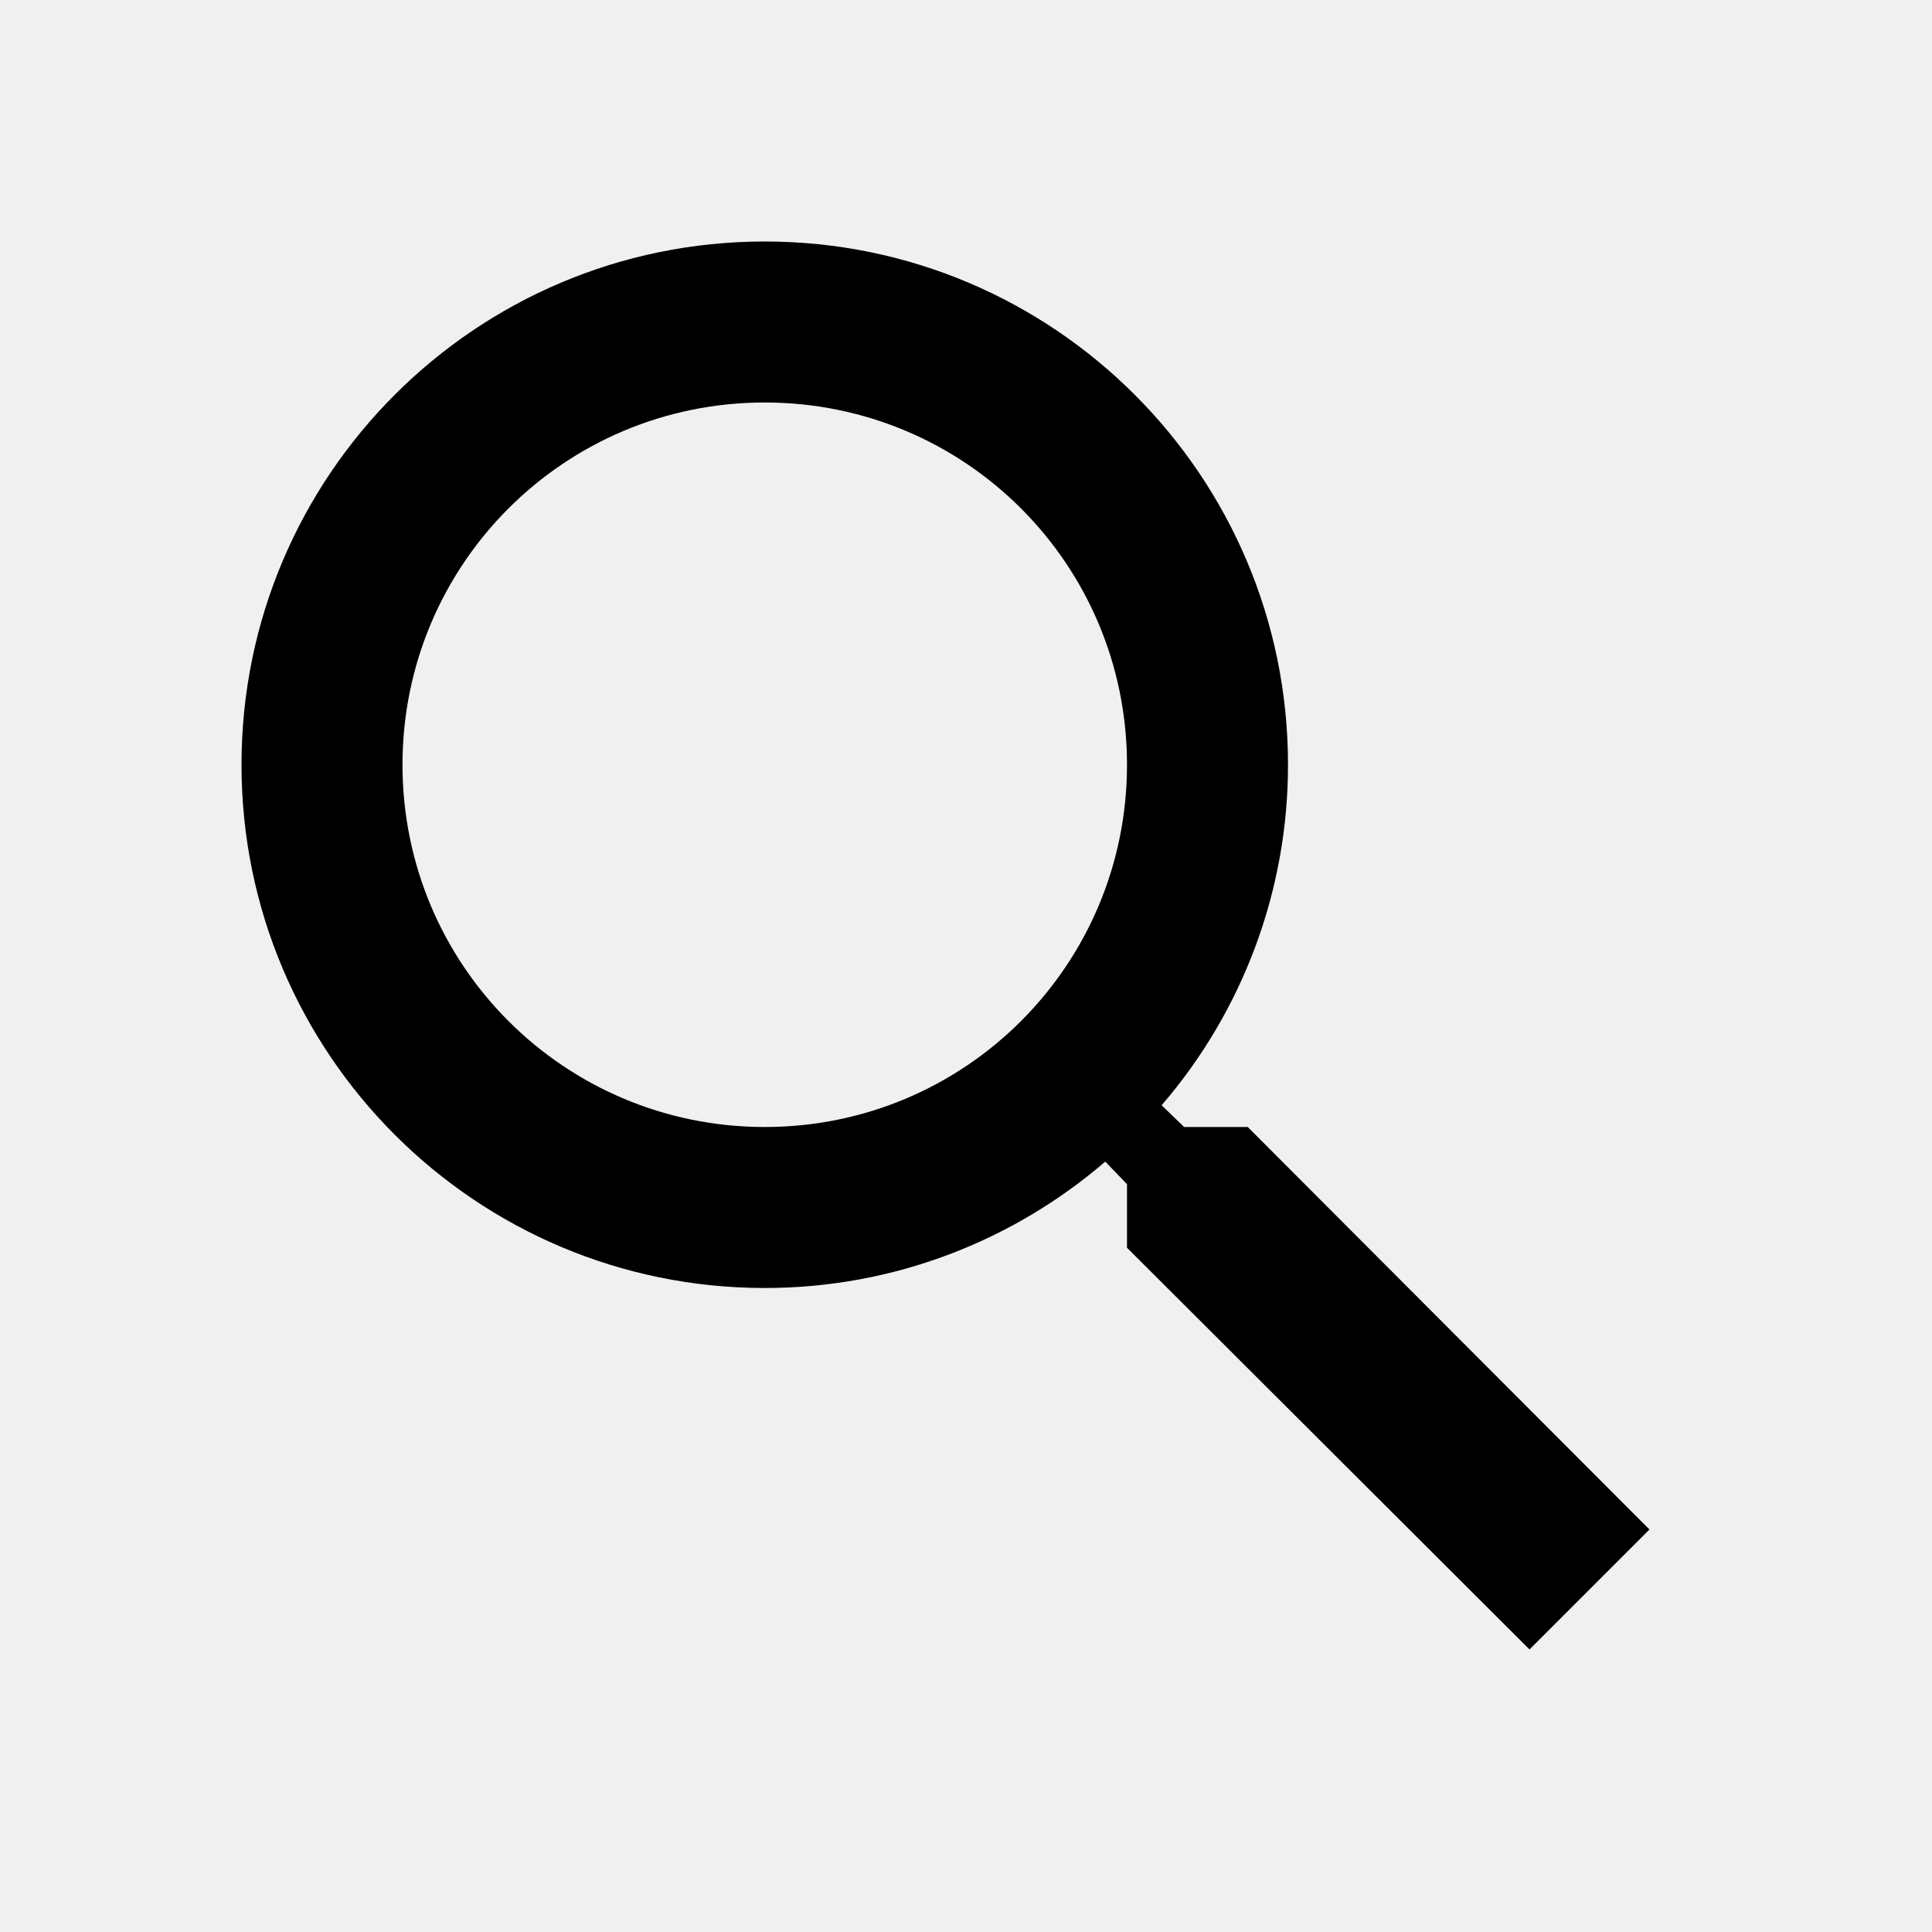
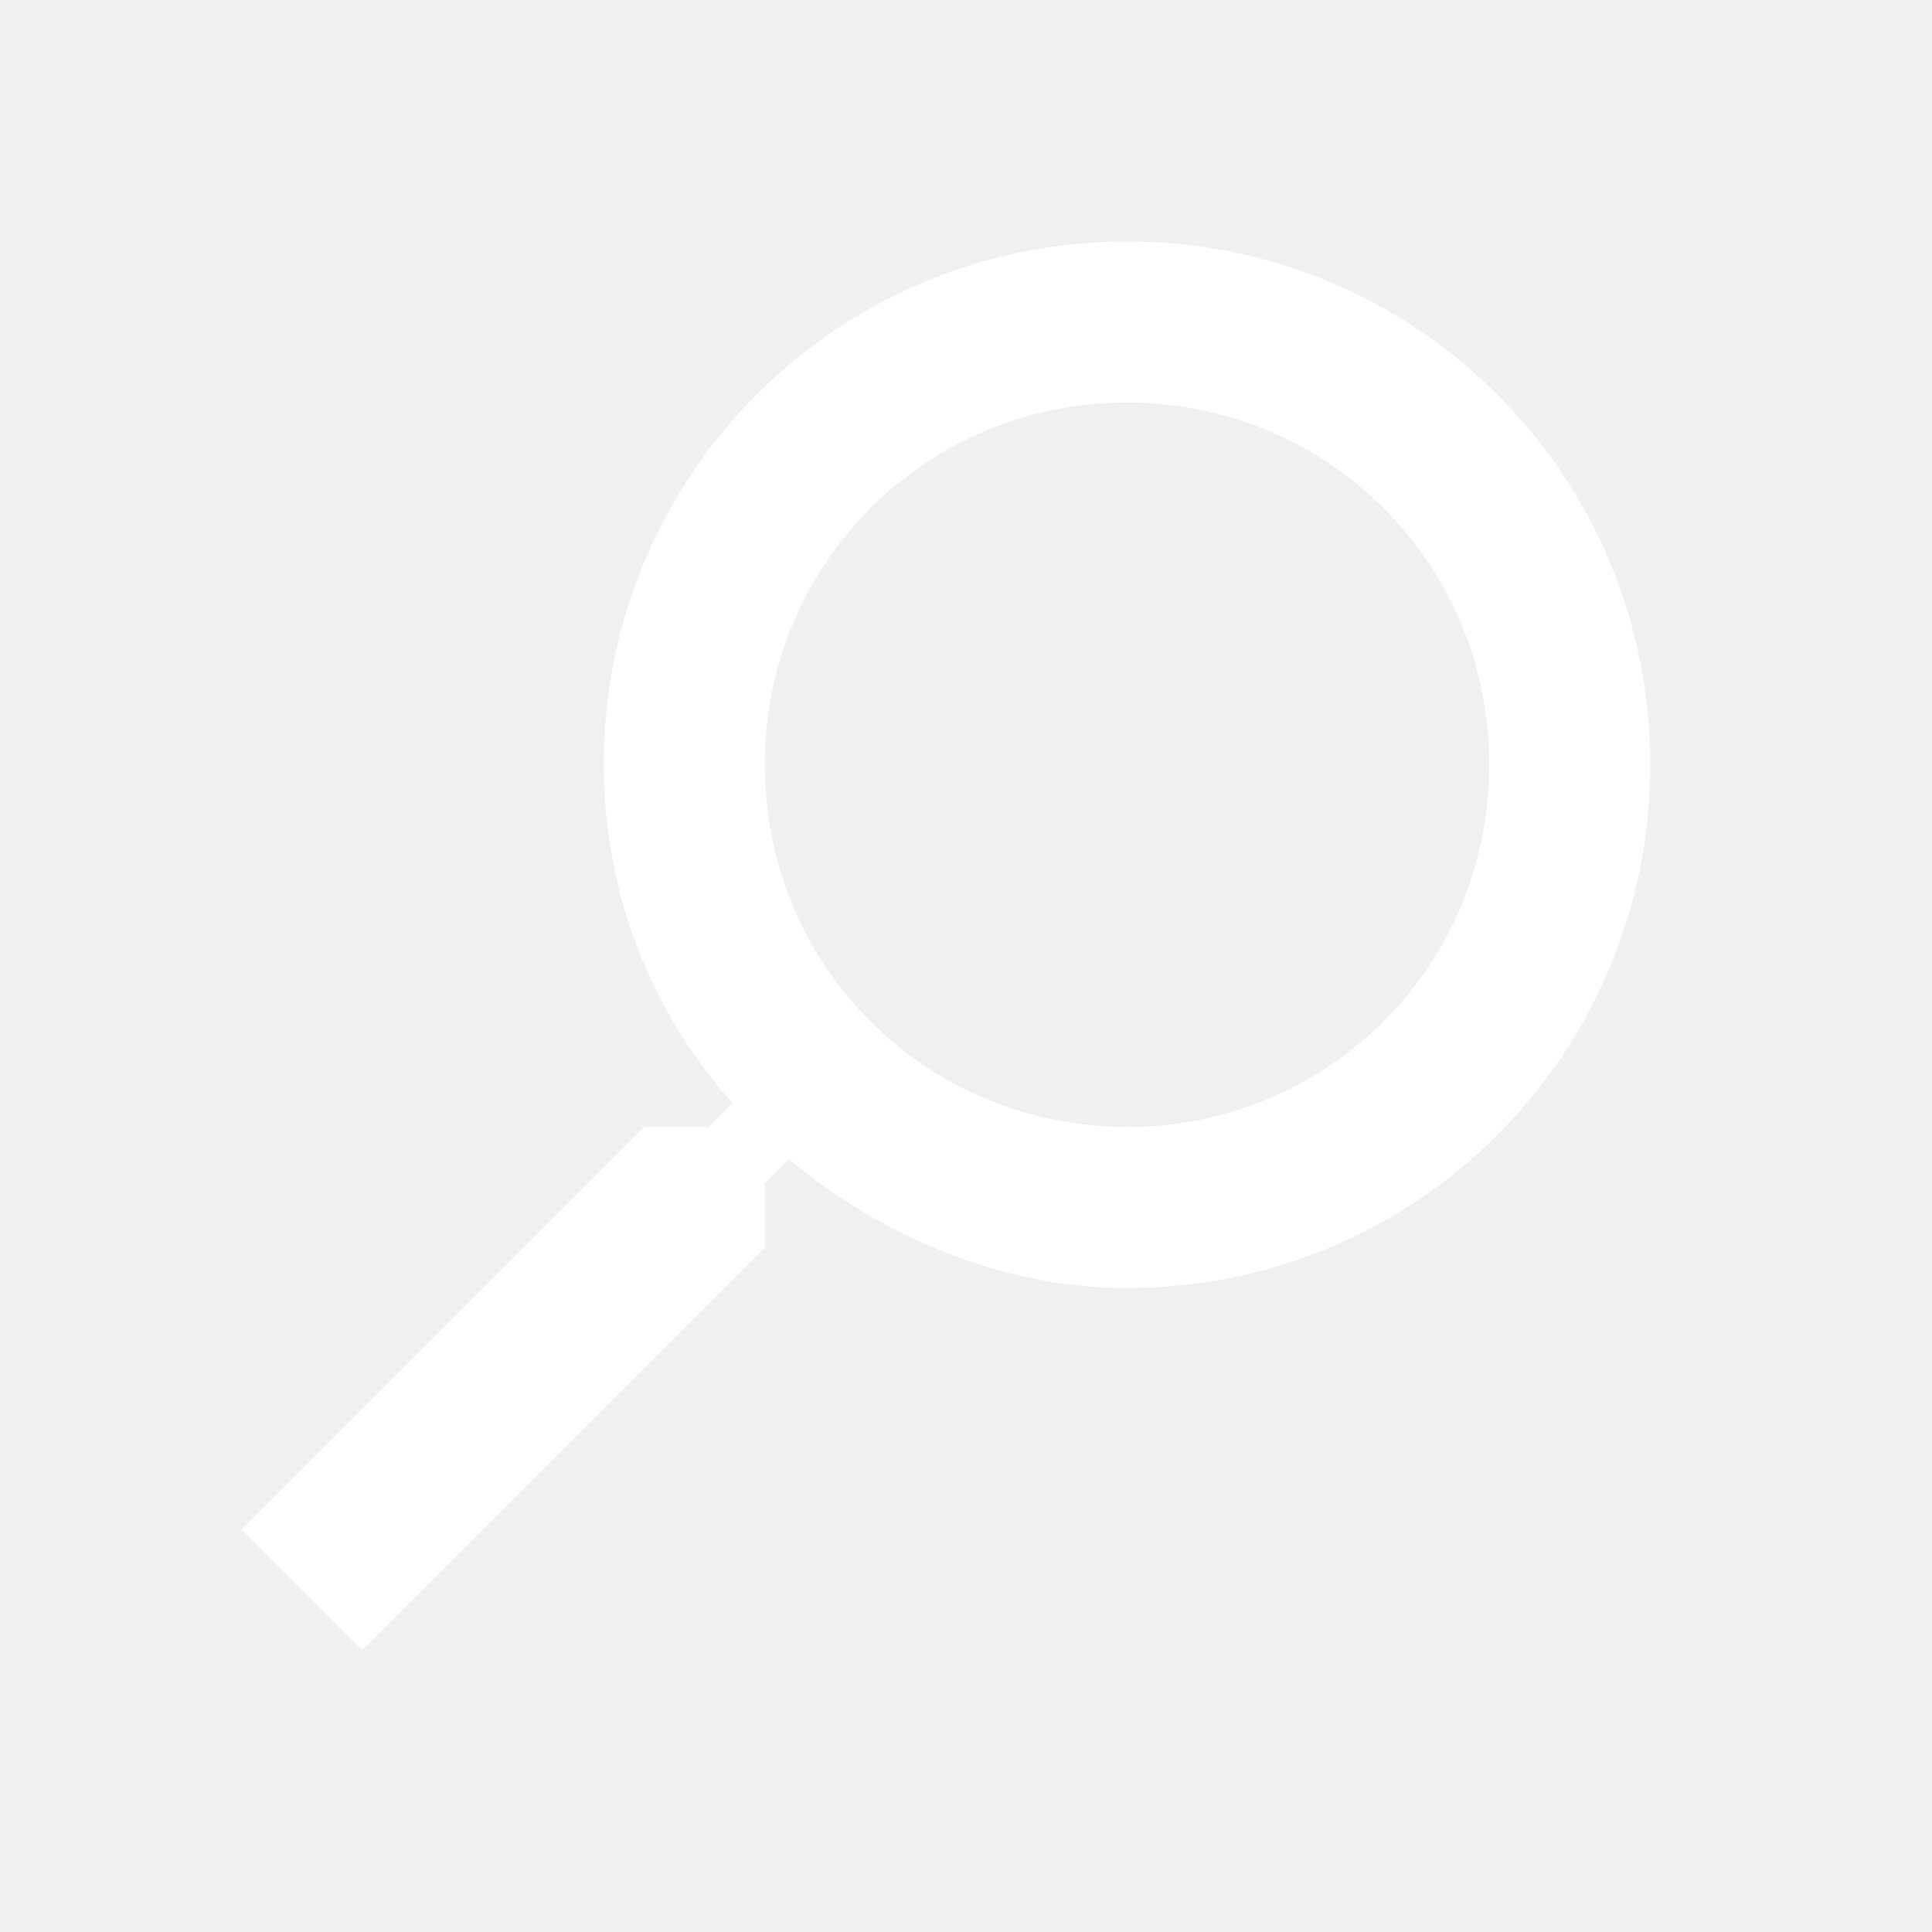
- <svg xmlns="http://www.w3.org/2000/svg" width="24" height="24">
-   <path d="M15.5 14h-.79l-.28-.27A6.471 6.471 0 0 0 16 9.5 6.5 6.5 0 1 0 9.5 16c1.61 0 3.09-.59 4.23-1.57l.27.28v.79l5 4.99L20.49 19l-4.99-5zm-6 0C7.01 14 5 11.99 5 9.5S7.01 5 9.5 5 14 7.01 14 9.5 11.99 14 9.5 14z" />
-   <path d="M0 0h24v24H0z" fill="none" />
+ <svg xmlns="http://www.w3.org/2000/svg" version="1.1" id="Layer_1" x="0px" y="0px" viewBox="0 0 24 24" style="enable-background:new 0 0 24 24;" xml:space="preserve">
+   <style type="text/css">
+ 	.st0{fill:#FFFFFF;}
+ 	.st1{fill:none;}
+ </style>
+   <path class="st0" d="M9.5,15.5v-0.8l0.3-0.3c1.2,1,2.7,1.6,4.2,1.6c3.6,0,6.5-2.9,6.5-6.5S17.6,3,14,3S7.5,5.9,7.5,9.5  c0,1.6,0.6,3.1,1.6,4.2L8.8,14H8l-5,5l1.5,1.5L9.5,15.5z M9.5,9.5C9.5,7,11.5,5,14,5s4.5,2,4.5,4.5S16.5,14,14,14S9.5,12,9.5,9.5z" />
+   <path class="st1" d="M0,0h24v24H0V0z" />
</svg>
